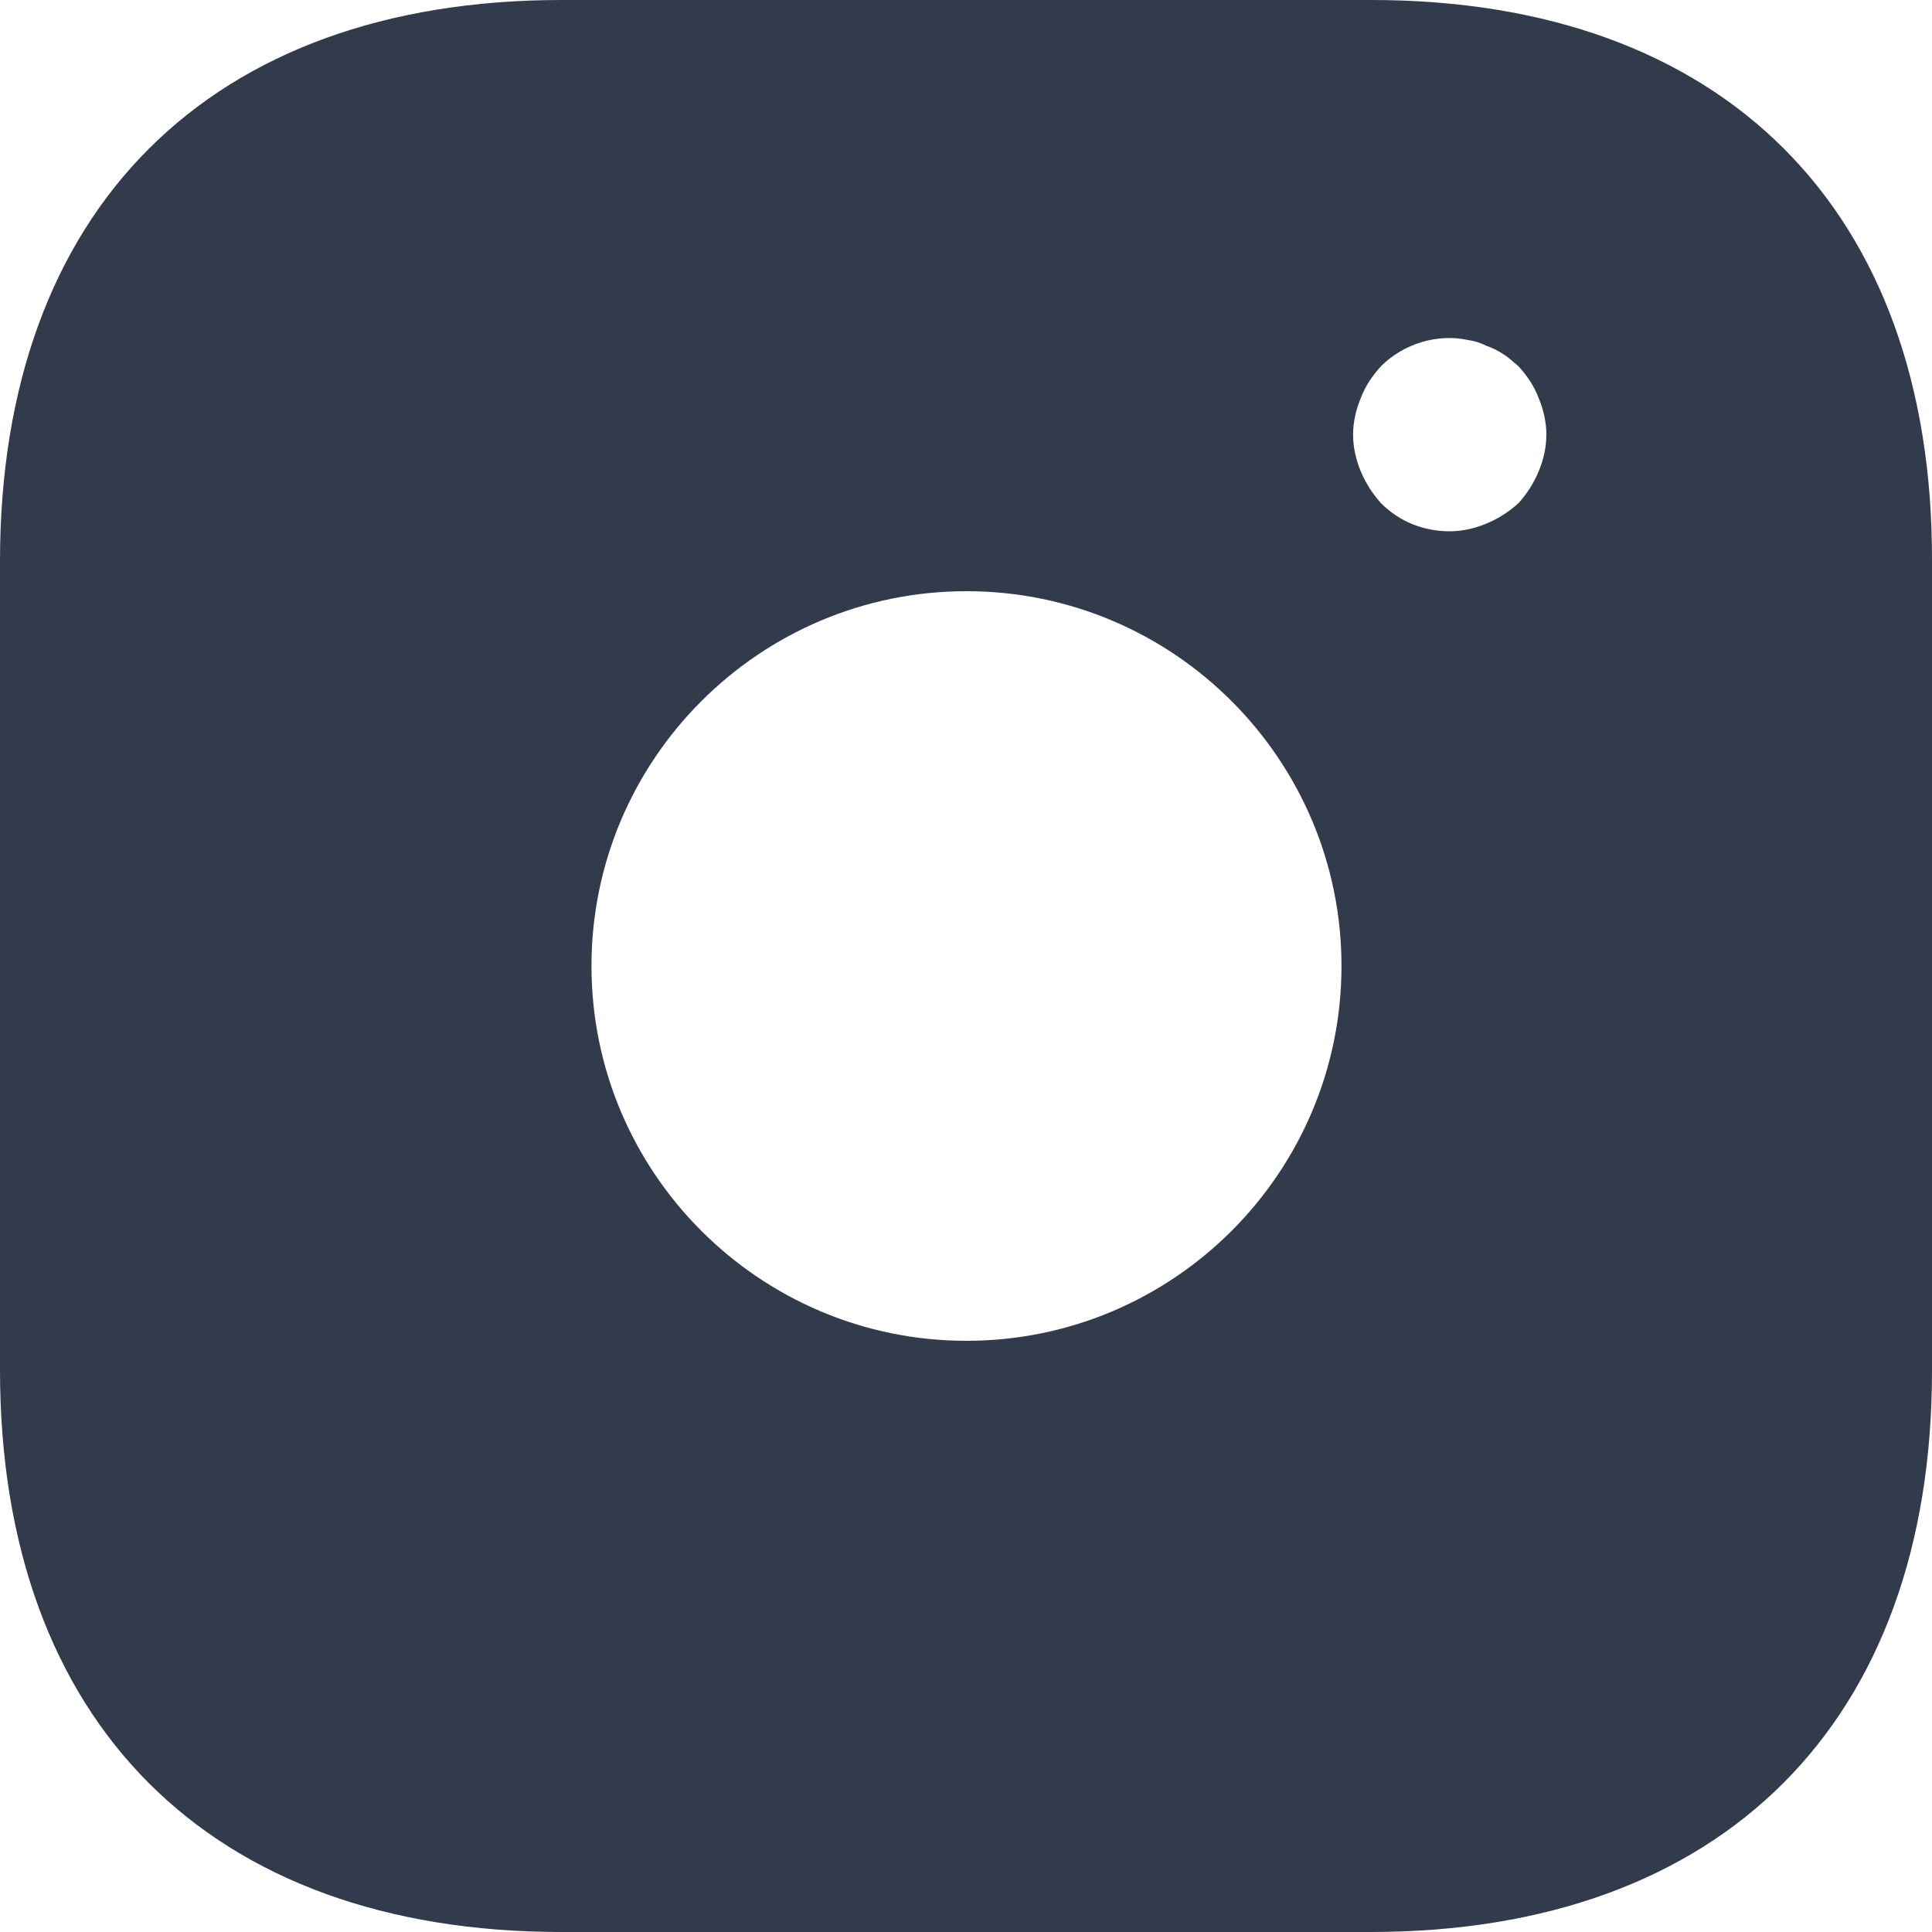
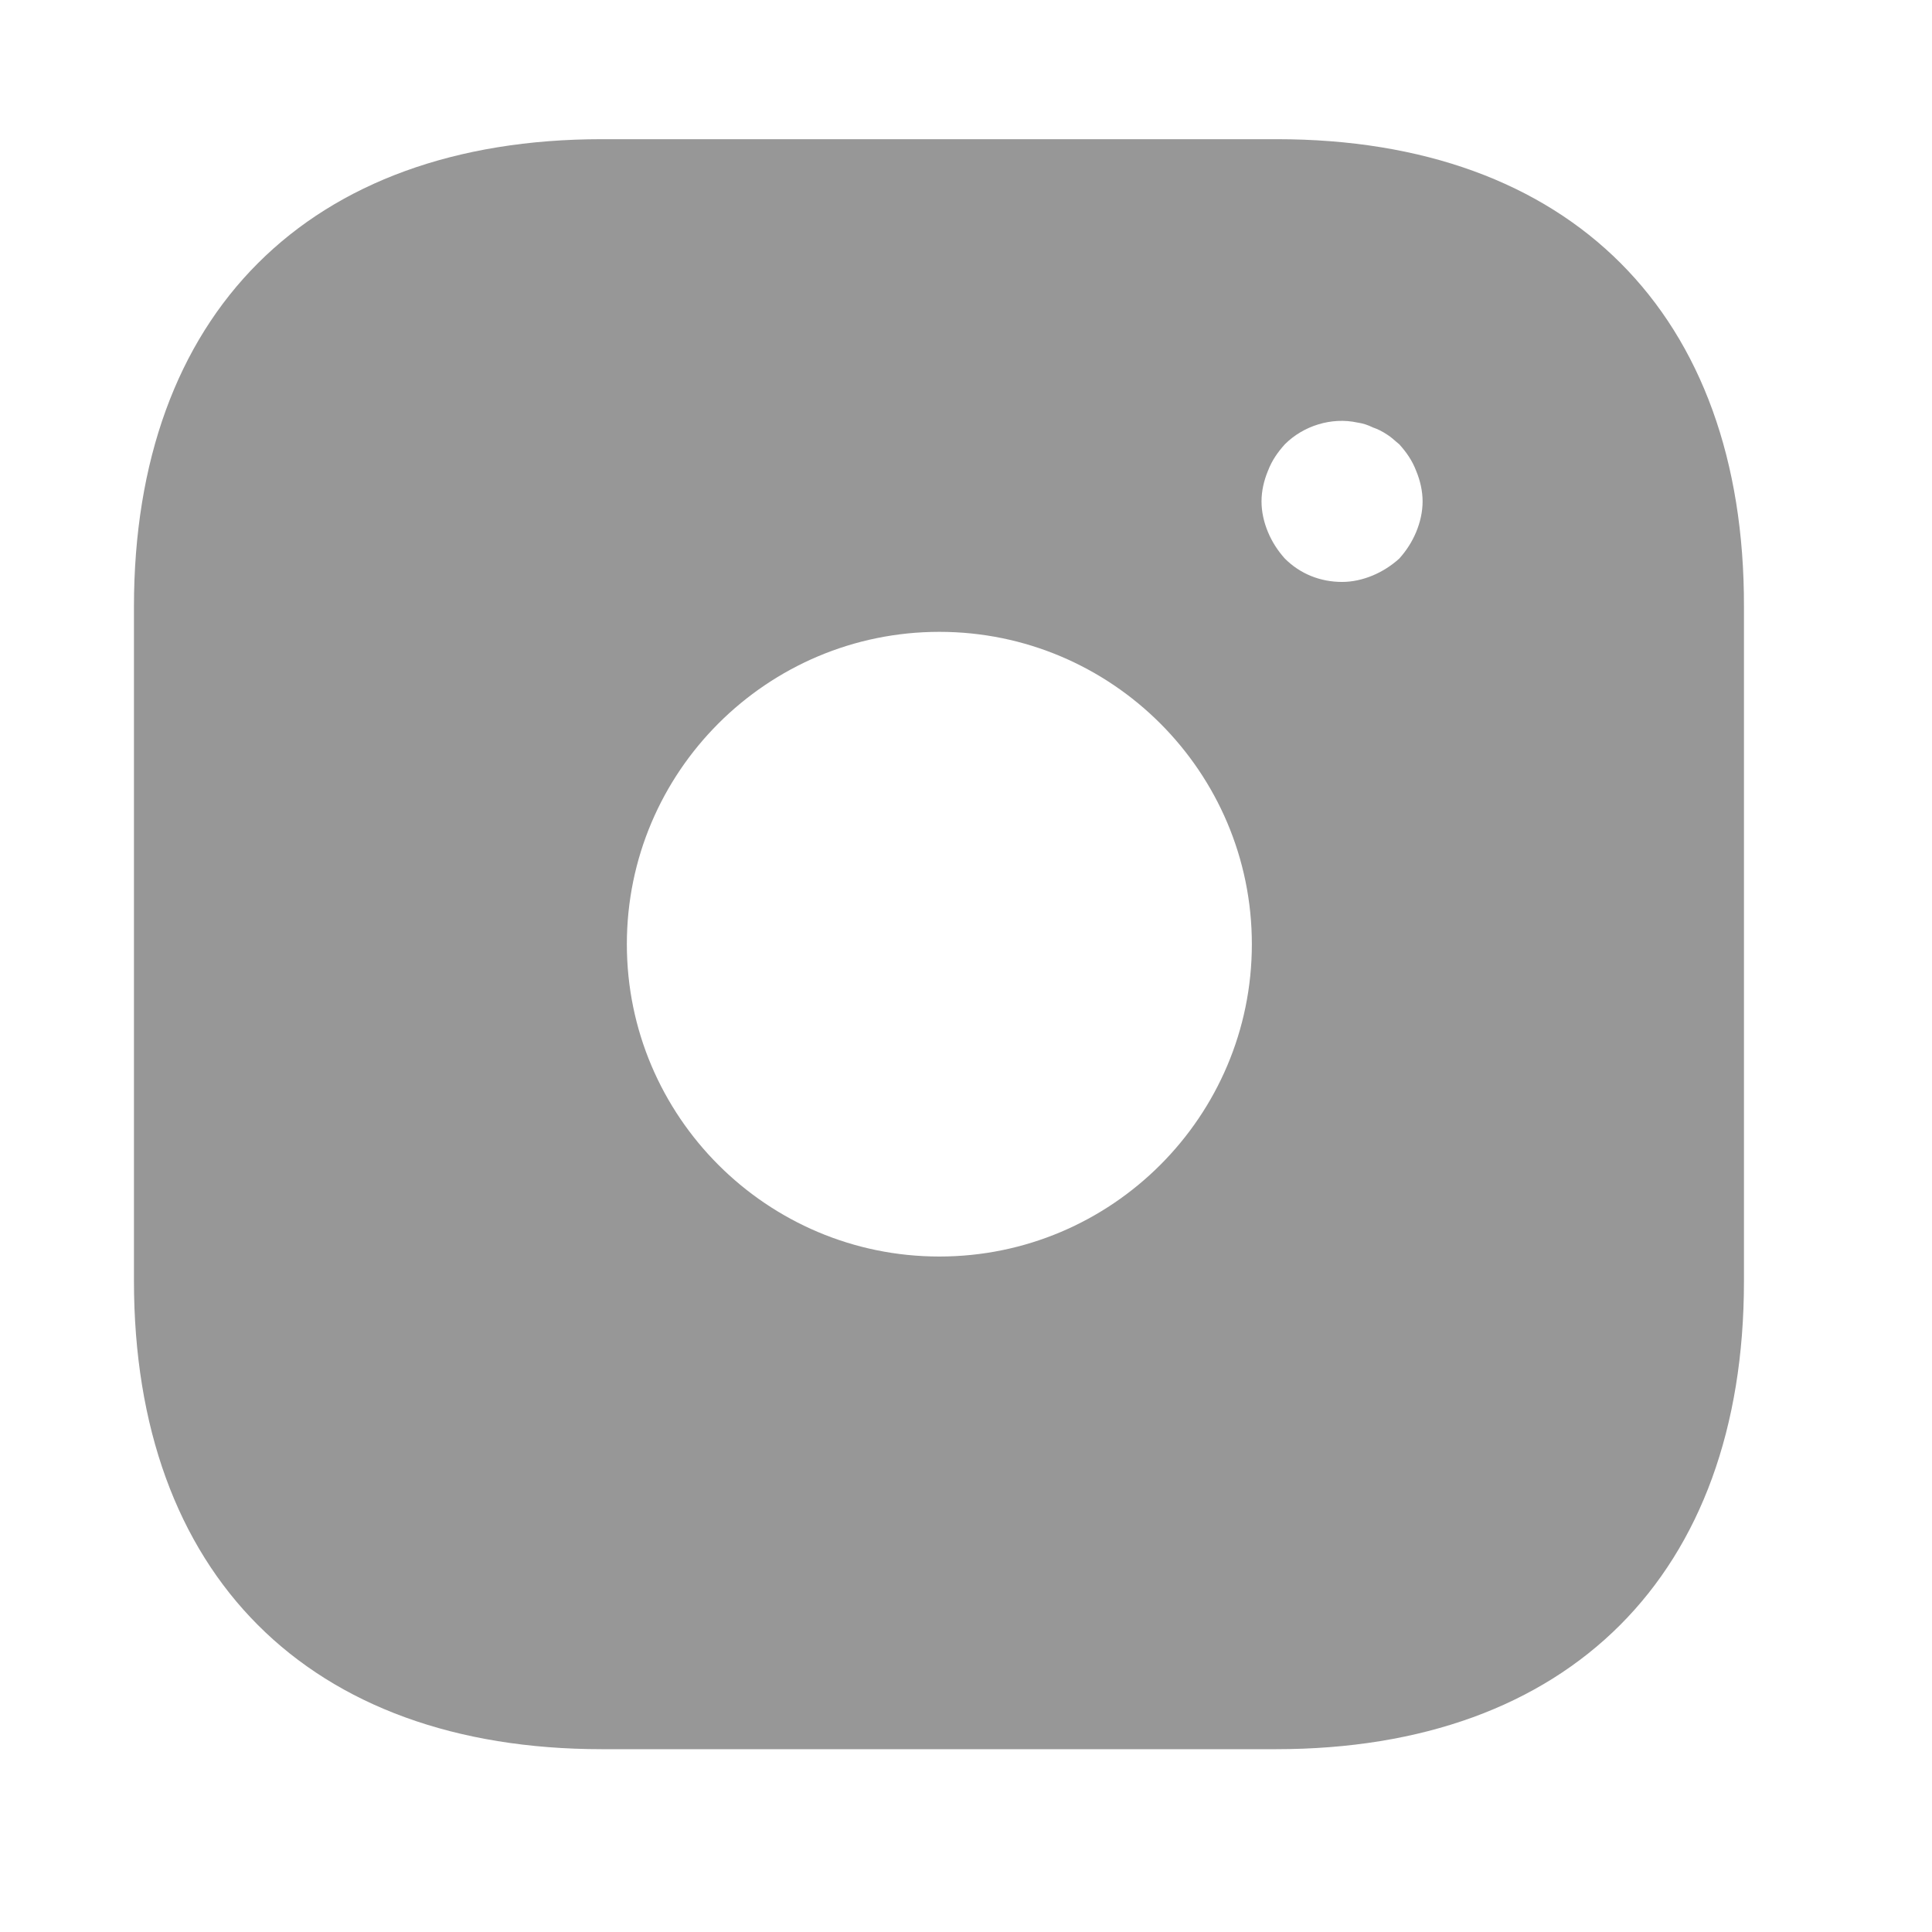
- <svg xmlns="http://www.w3.org/2000/svg" width="20" height="20" viewBox="0 0 20 20" fill="none">
-   <path d="M14.197 0H5.813C2.171 0 0 2.17 0 5.81V14.18C0 17.83 2.171 20 5.813 20H14.187C17.829 20 20 17.83 20 14.19V5.81C20.01 2.17 17.839 0 14.197 0ZM10.005 13.88C7.864 13.88 6.123 12.14 6.123 10C6.123 7.86 7.864 6.12 10.005 6.12C12.146 6.12 13.887 7.86 13.887 10C13.887 12.14 12.146 13.88 10.005 13.88ZM15.928 4.88C15.878 5 15.808 5.11 15.718 5.21C15.618 5.3 15.508 5.37 15.388 5.42C15.268 5.47 15.137 5.5 15.008 5.5C14.737 5.5 14.487 5.4 14.297 5.21C14.207 5.11 14.137 5 14.087 4.88C14.037 4.76 14.007 4.63 14.007 4.5C14.007 4.37 14.037 4.24 14.087 4.12C14.137 3.99 14.207 3.89 14.297 3.79C14.527 3.56 14.877 3.45 15.198 3.52C15.268 3.53 15.328 3.55 15.388 3.58C15.448 3.6 15.508 3.63 15.568 3.67C15.618 3.7 15.668 3.75 15.718 3.79C15.808 3.89 15.878 3.99 15.928 4.12C15.978 4.24 16.008 4.37 16.008 4.5C16.008 4.63 15.978 4.76 15.928 4.88Z" fill="#323B4B" />
+ <svg xmlns="http://www.w3.org/2000/svg" width="24" height="24" viewBox="0 0 24 24" fill="none">
+   <path d="M15.861 1.729H7.477C3.835 1.729 1.664 3.899 1.664 7.539V15.909C1.664 19.559 3.835 21.729 7.477 21.729H15.851C19.493 21.729 21.664 19.559 21.664 15.919V7.539C21.674 3.899 19.503 1.729 15.861 1.729ZM11.669 15.609C9.528 15.609 7.787 13.869 7.787 11.729C7.787 9.589 9.528 7.849 11.669 7.849C13.81 7.849 15.551 9.589 15.551 11.729C15.551 13.869 13.81 15.609 11.669 15.609ZM17.592 6.609C17.542 6.729 17.472 6.839 17.382 6.939C17.282 7.029 17.172 7.099 17.052 7.149C16.932 7.199 16.802 7.229 16.672 7.229C16.401 7.229 16.151 7.129 15.961 6.939C15.871 6.839 15.801 6.729 15.751 6.609C15.701 6.489 15.671 6.359 15.671 6.229C15.671 6.099 15.701 5.969 15.751 5.849C15.801 5.719 15.871 5.619 15.961 5.519C16.191 5.289 16.541 5.179 16.862 5.249C16.932 5.259 16.992 5.279 17.052 5.309C17.112 5.329 17.172 5.359 17.232 5.399C17.282 5.429 17.332 5.479 17.382 5.519C17.472 5.619 17.542 5.719 17.592 5.849C17.642 5.969 17.672 6.099 17.672 6.229C17.672 6.359 17.642 6.489 17.592 6.609Z" fill="#979797" />
</svg>
